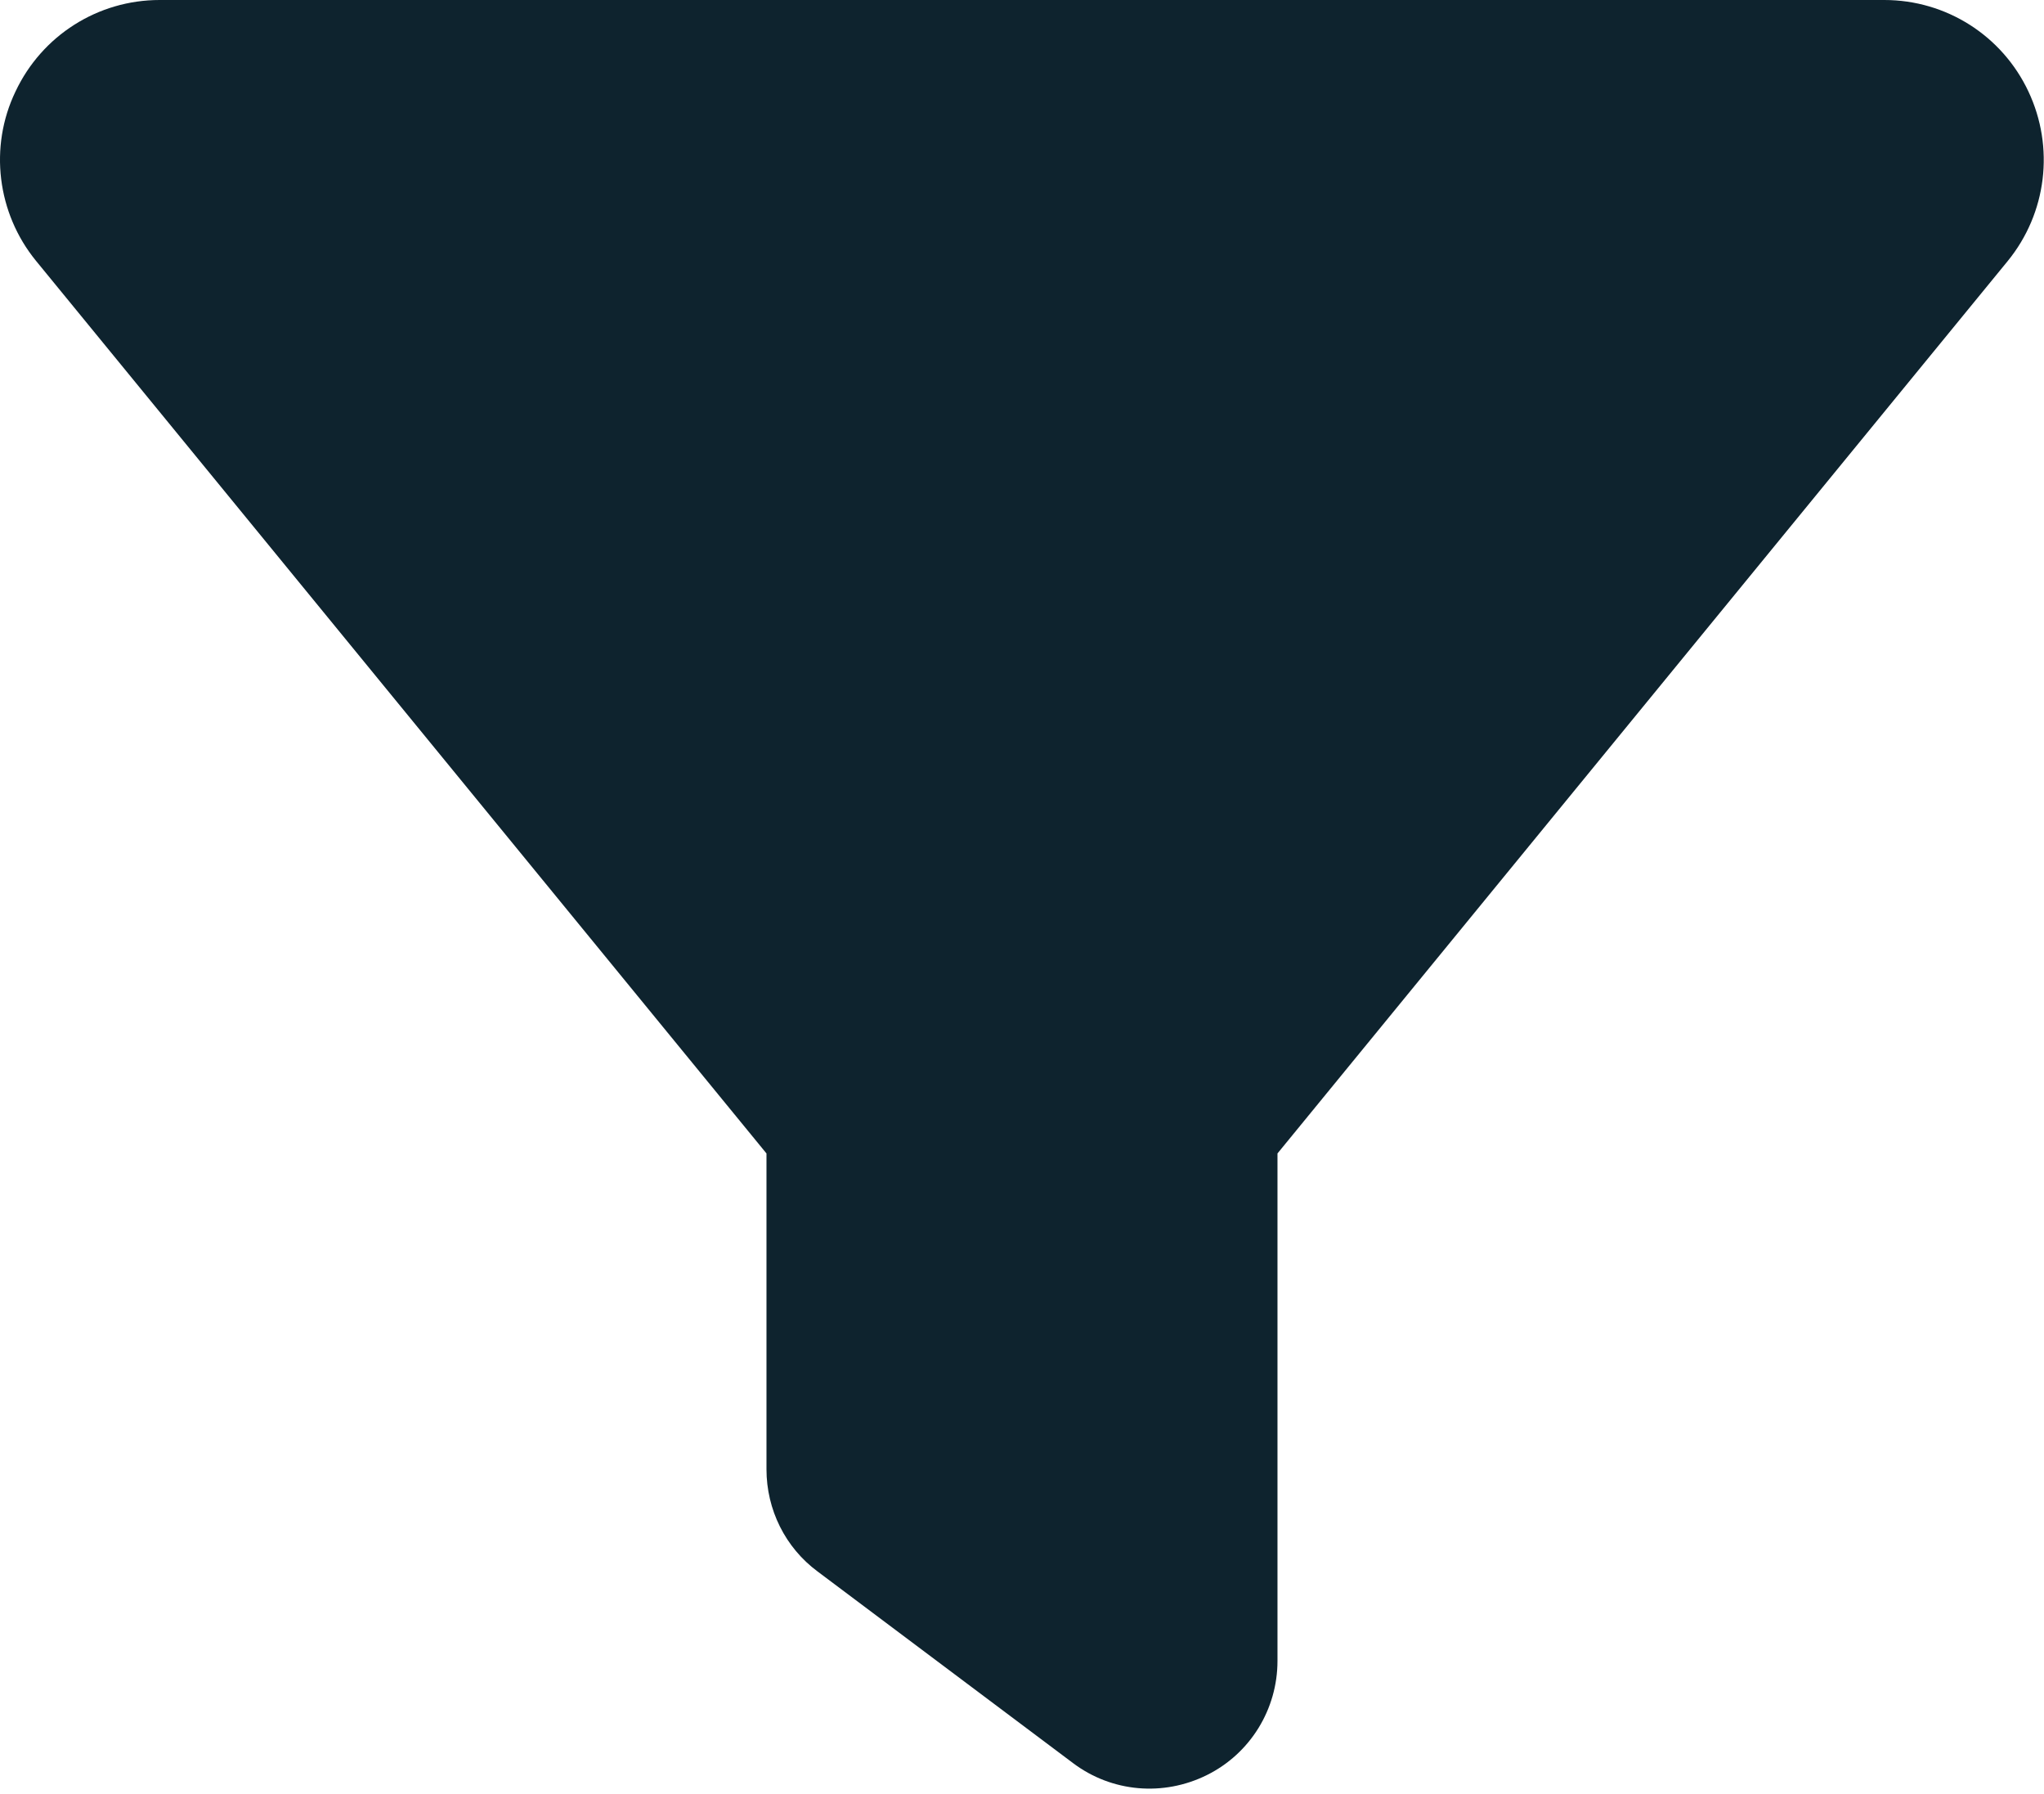
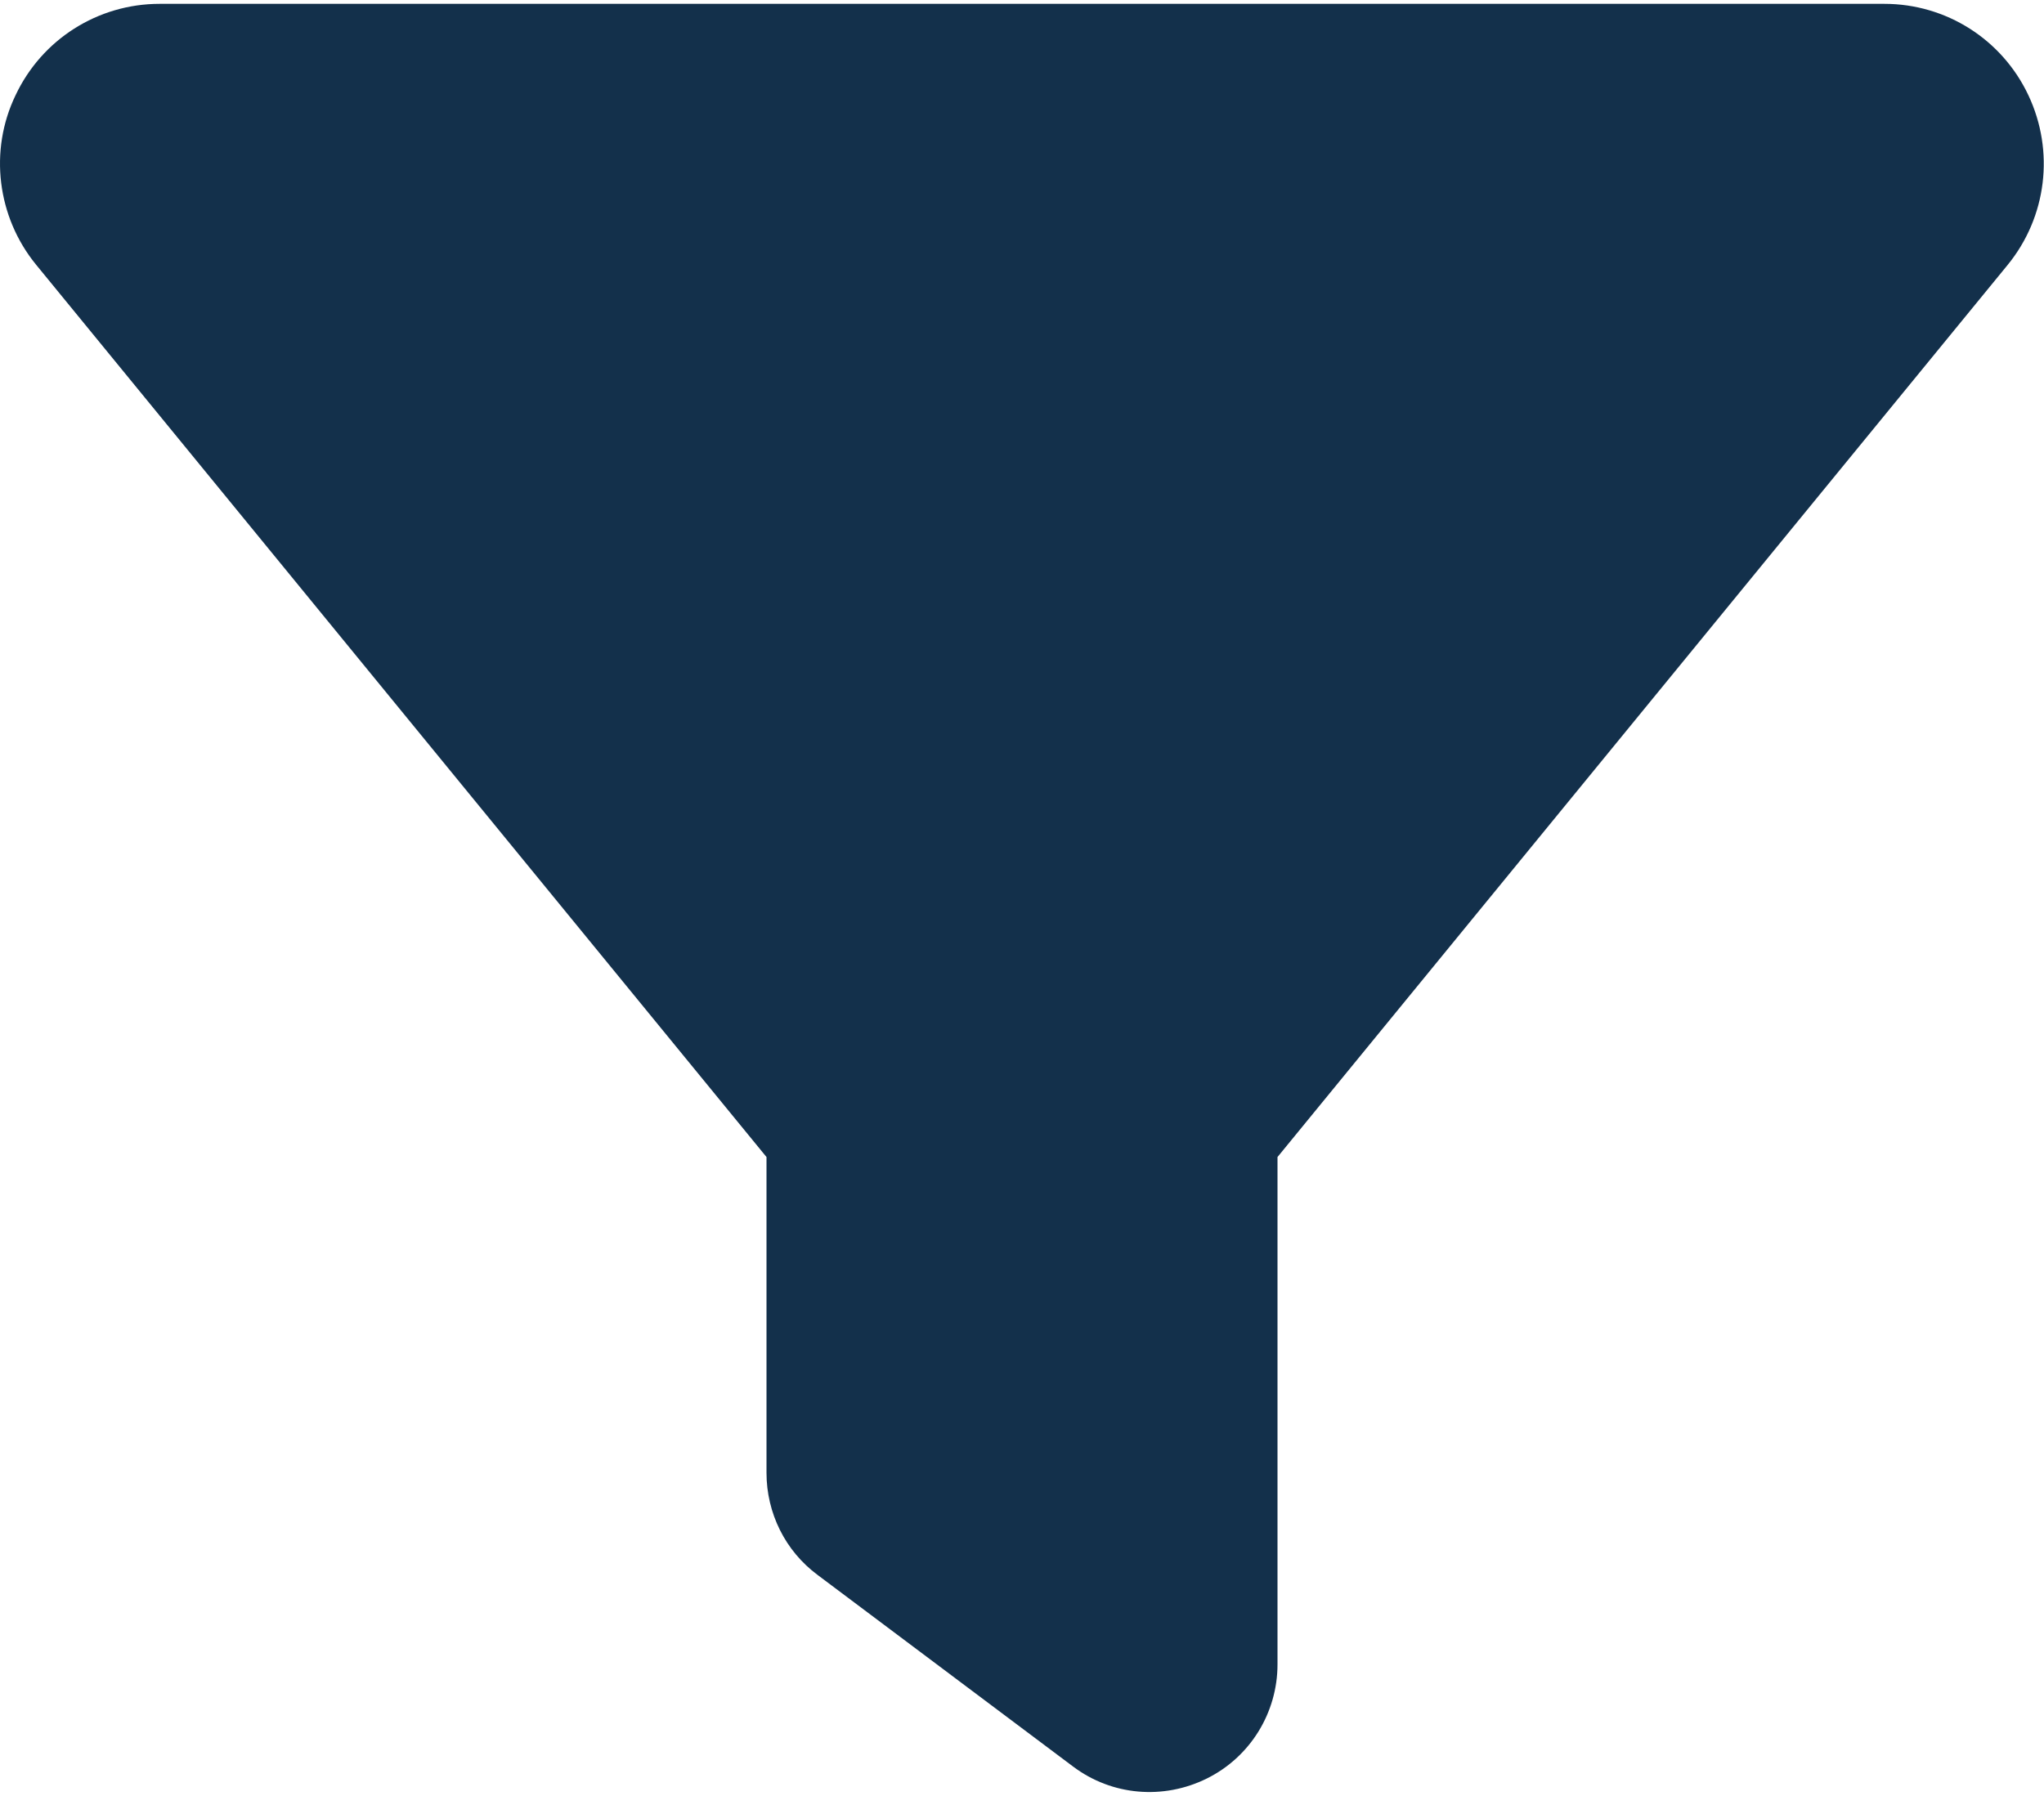
- <svg xmlns="http://www.w3.org/2000/svg" width="106" height="93" viewBox="0 0 106 93" fill="none">
-   <path d="M0.806 4.741C2.173 1.843 5.071 0 8.28 0H97.718C100.927 0 103.825 1.843 105.191 4.741C106.558 7.639 106.144 11.056 104.115 13.54L66.249 59.811V86.125C66.249 88.63 64.841 90.928 62.584 92.046C60.328 93.164 57.657 92.936 55.649 91.425L42.399 81.487C40.722 80.245 39.749 78.278 39.749 76.188V59.811L1.862 13.519C-0.146 11.056 -0.581 7.619 0.806 4.741Z" fill="#0E232E" />
+ <svg xmlns="http://www.w3.org/2000/svg" width="33" height="29" viewBox="0 0 33 29" fill="none">
+   <path d="M0.251 1.538C0.676 0.636 1.579 0.062 2.578 0.062H30.422C31.421 0.062 32.323 0.636 32.748 1.538C33.174 2.441 33.045 3.504 32.413 4.278L20.625 18.683V26.875C20.625 27.655 20.186 28.37 19.484 28.718C18.781 29.066 17.95 28.995 17.325 28.525L13.2 25.431C12.678 25.044 12.375 24.432 12.375 23.781V18.683L0.58 4.271C-0.045 3.504 -0.181 2.434 0.251 1.538Z" fill="#13304B" />
</svg>
